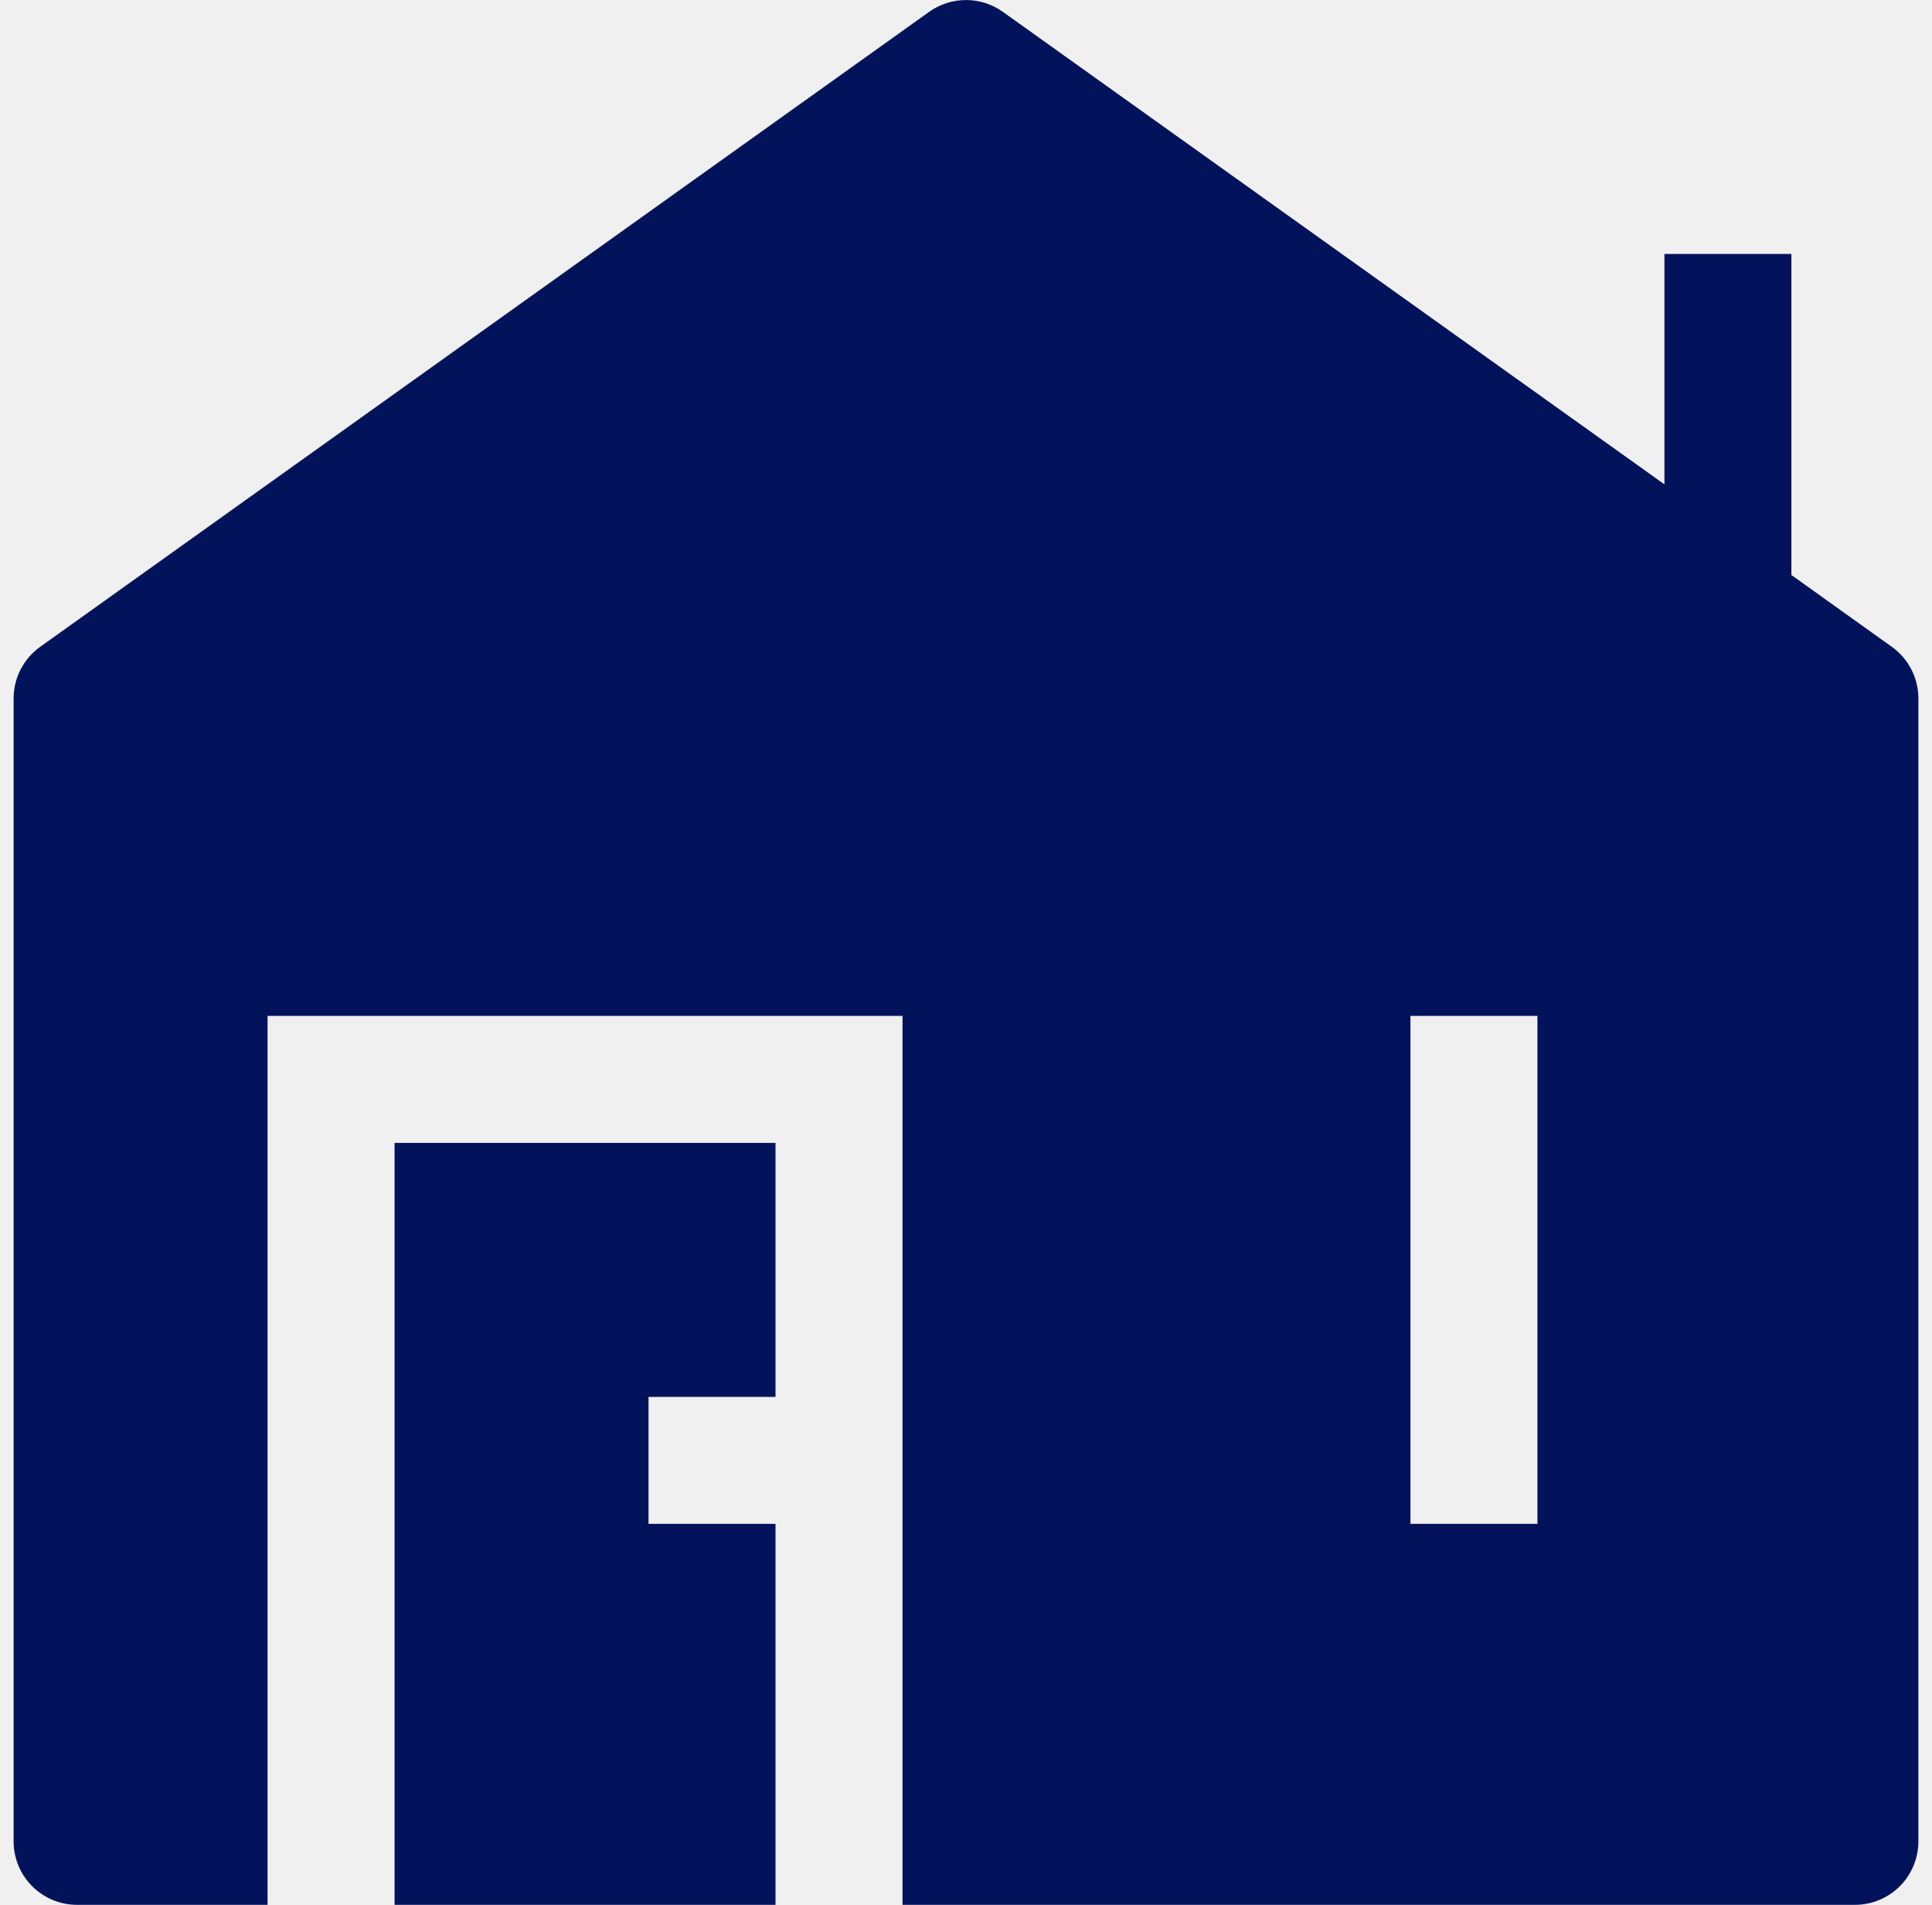
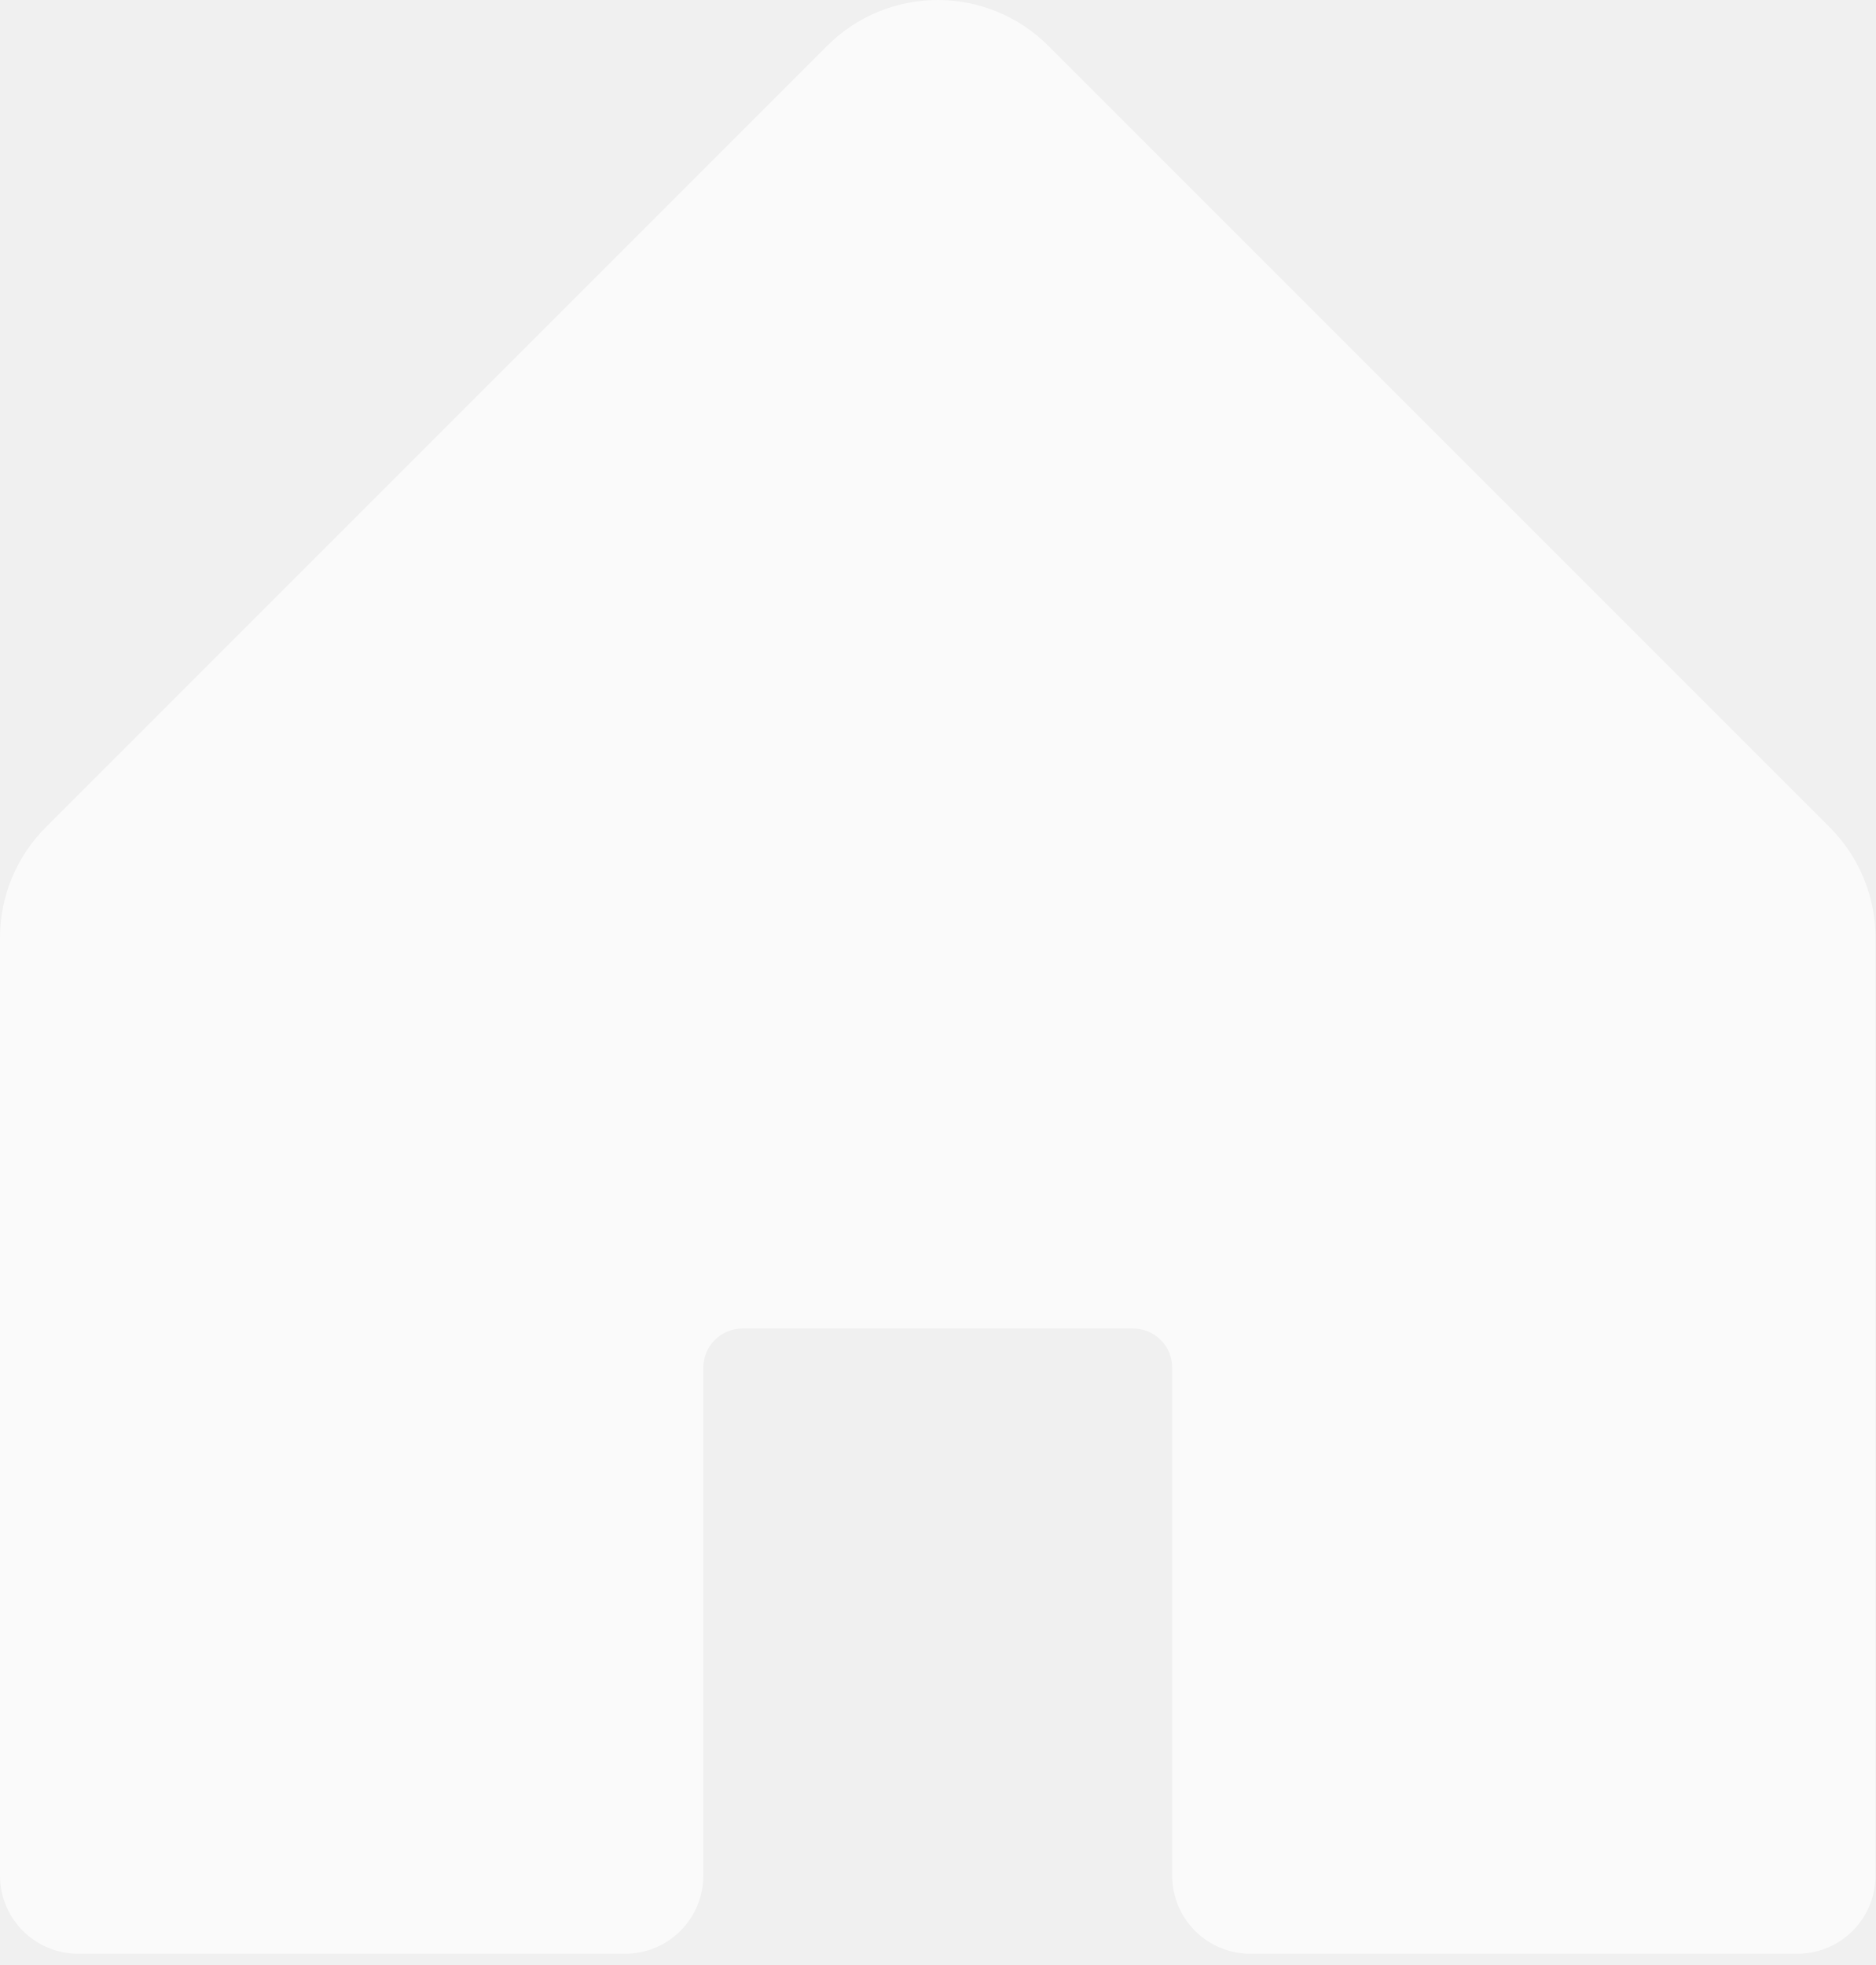
- <svg xmlns="http://www.w3.org/2000/svg" width="71" height="70" viewBox="0 0 71 70" fill="none">
-   <g clip-path="url(#clip0_3_442)">
-     <path fill-rule="evenodd" clip-rule="evenodd" d="M36.853 0.434C36.458 0.153 35.985 0.001 35.5 0.001C35.015 0.001 34.542 0.153 34.147 0.434L1.48 23.767C1.177 23.983 0.93 24.268 0.76 24.598C0.589 24.929 0.5 25.295 0.5 25.667L0.5 67.667C0.5 68.285 0.746 68.879 1.183 69.317C1.621 69.754 2.214 70 2.833 70H9.833V37.333H33.167V70H68.167C68.785 70 69.379 69.754 69.817 69.317C70.254 68.879 70.5 68.285 70.5 67.667V25.667C70.5 25.295 70.411 24.929 70.24 24.598C70.07 24.268 69.823 23.983 69.52 23.767L65.833 21.131V9.333H61.167V17.799L36.853 0.434ZM51.833 56V37.333H56.5V56H51.833Z" fill="#02135B" />
-     <path d="M28.5 70V56H23.833V51.333H28.5V42H14.5V70H28.5Z" fill="#02135B" />
-   </g>
-   <defs>
-     <clipPath id="clip0_3_442">
-       <rect width="70" height="70" fill="white" transform="translate(0.5)" />
-     </clipPath>
-   </defs>
+ <svg xmlns="http://www.w3.org/2000/svg" width="42" height="44" viewBox="0 0 42 44" fill="none">
+   <path d="M42 20.998V41.998C42 42.462 41.816 42.908 41.487 43.236C41.159 43.564 40.714 43.748 40.25 43.748H28C27.536 43.748 27.091 43.564 26.763 43.236C26.434 42.908 26.25 42.462 26.25 41.998V30.623C26.25 30.391 26.158 30.169 25.994 30.005C25.83 29.841 25.607 29.748 25.375 29.748H16.625C16.393 29.748 16.17 29.841 16.006 30.005C15.842 30.169 15.75 30.391 15.75 30.623V41.998C15.75 42.462 15.566 42.908 15.237 43.236C14.909 43.564 14.464 43.748 14 43.748H1.75C1.286 43.748 0.841 43.564 0.513 43.236C0.184 42.908 0 42.462 0 41.998V20.998C0 20.07 0.369 19.18 1.026 18.524L18.526 1.024C19.182 0.368 20.072 0 21 0C21.928 0 22.818 0.368 23.474 1.024L40.974 18.524C41.63 19.18 42 20.07 42 20.998Z" fill="#FAFAFA" />
</svg>
